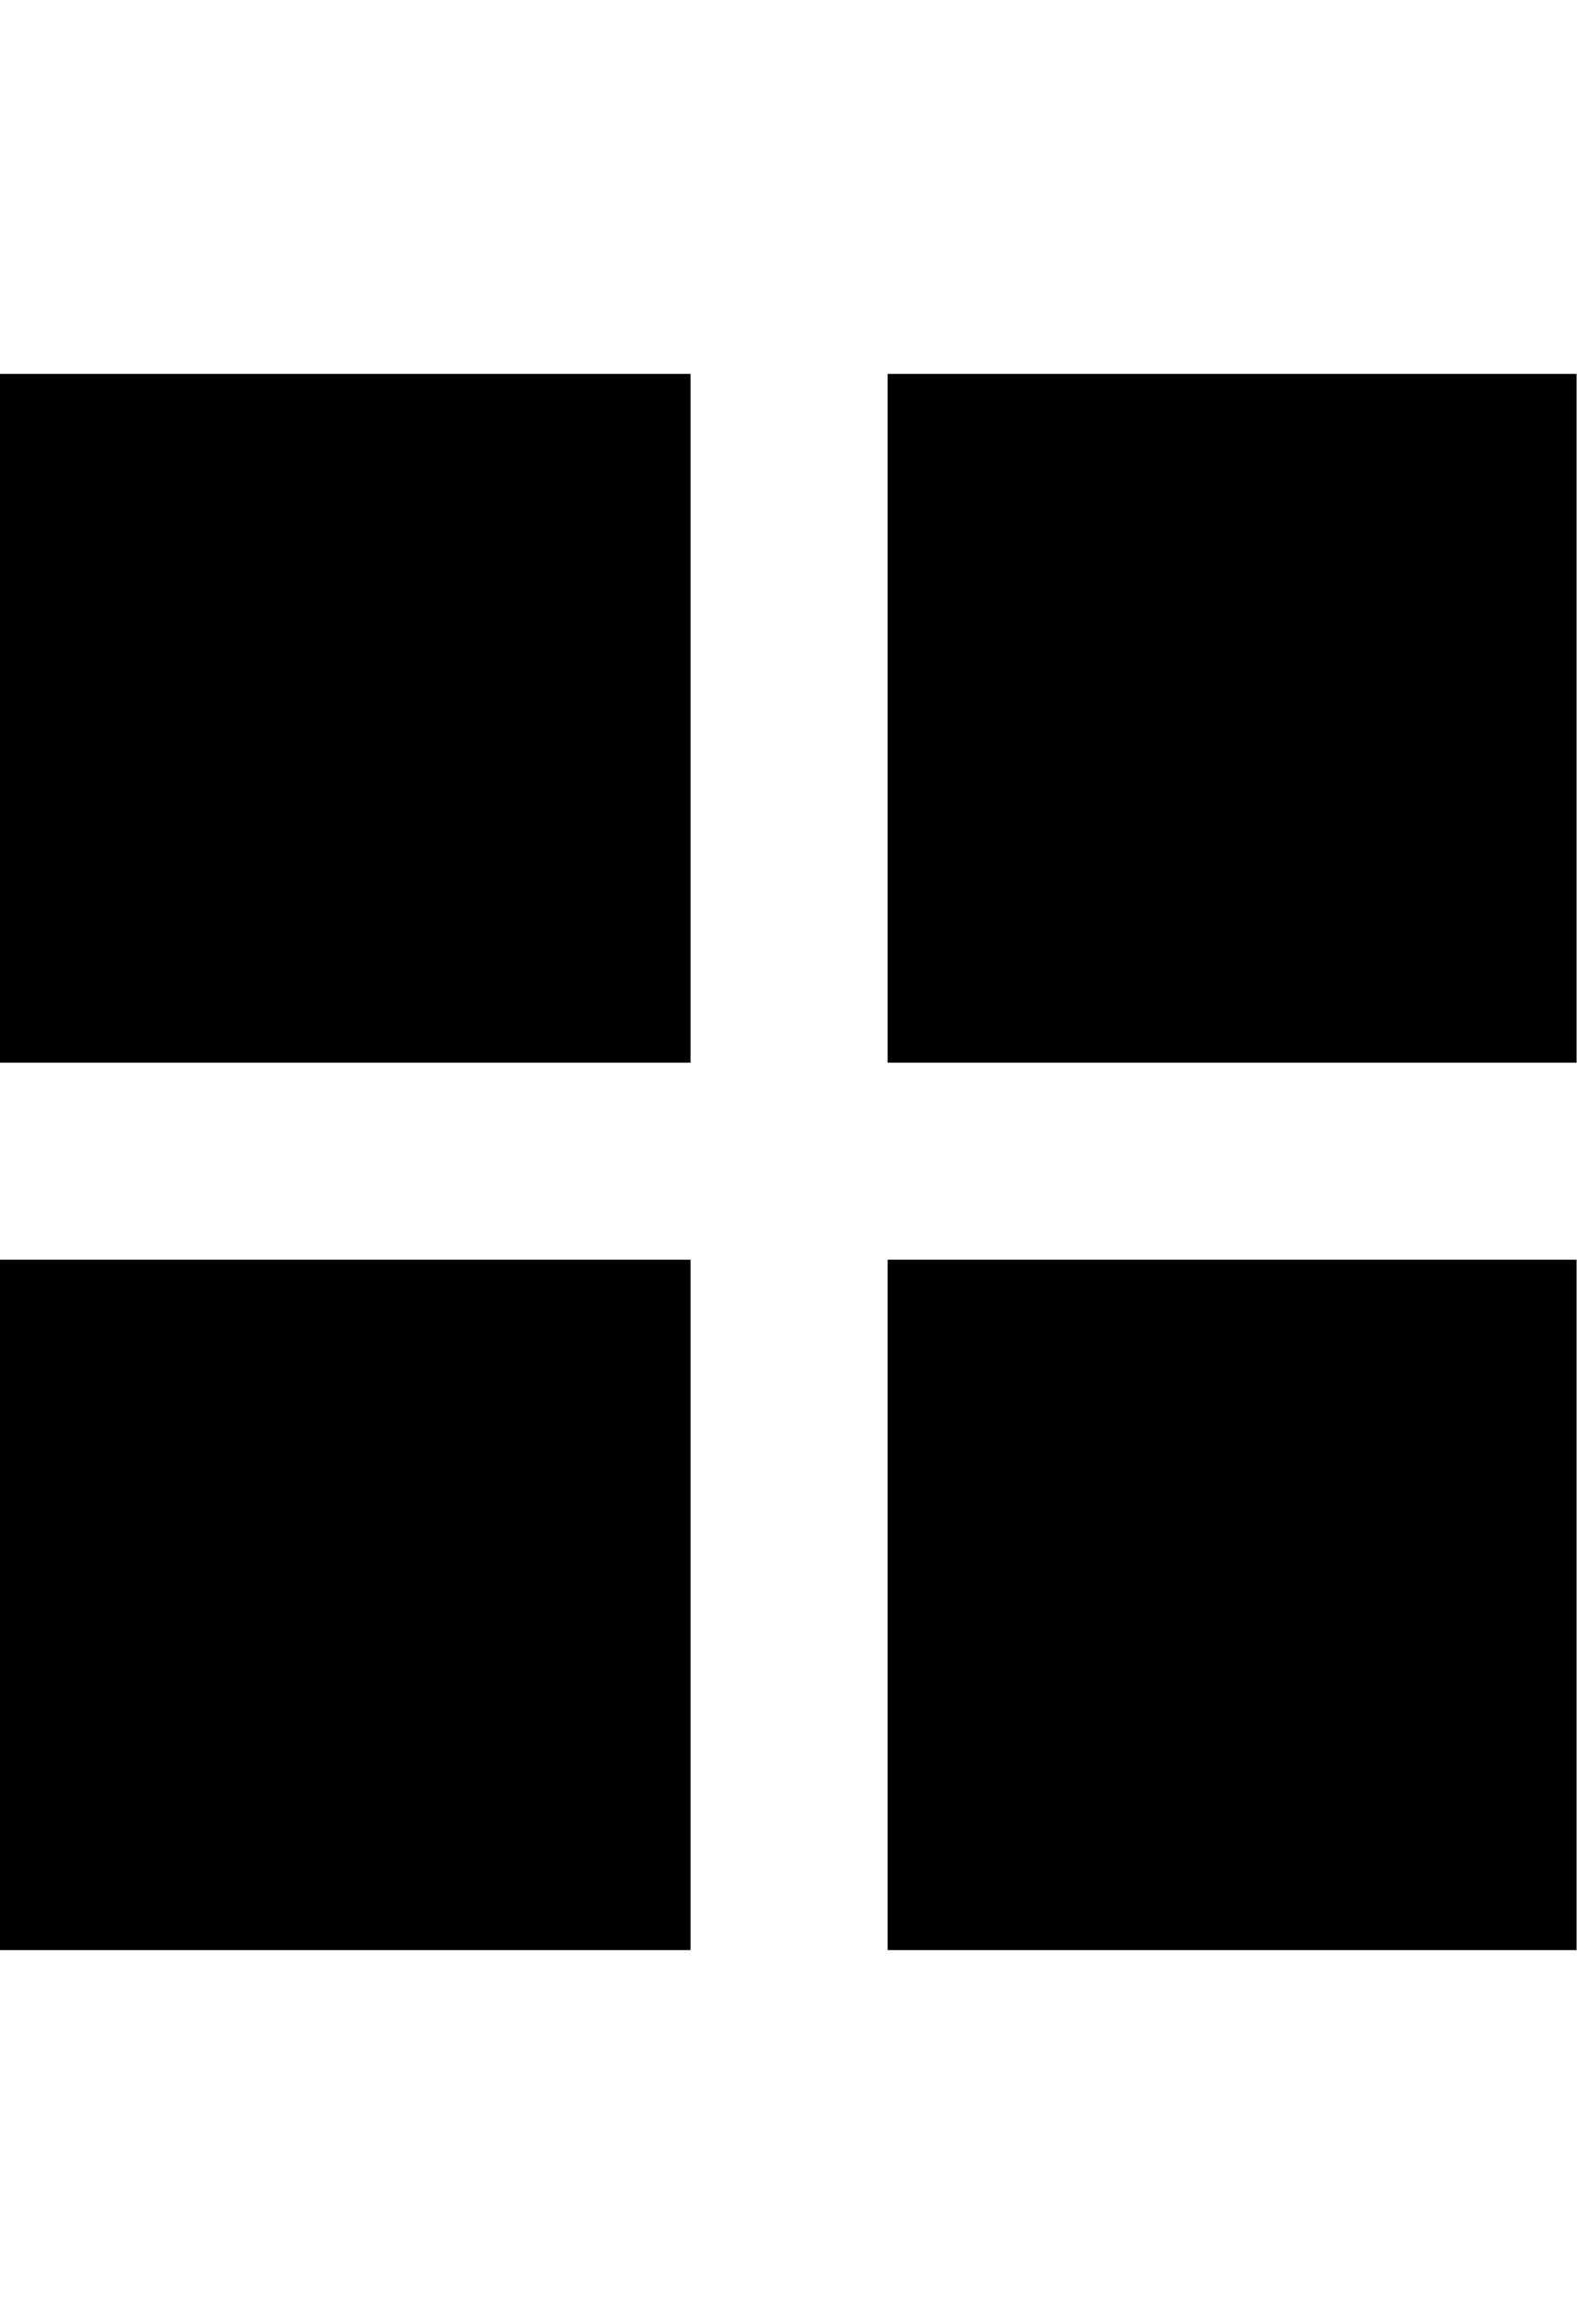
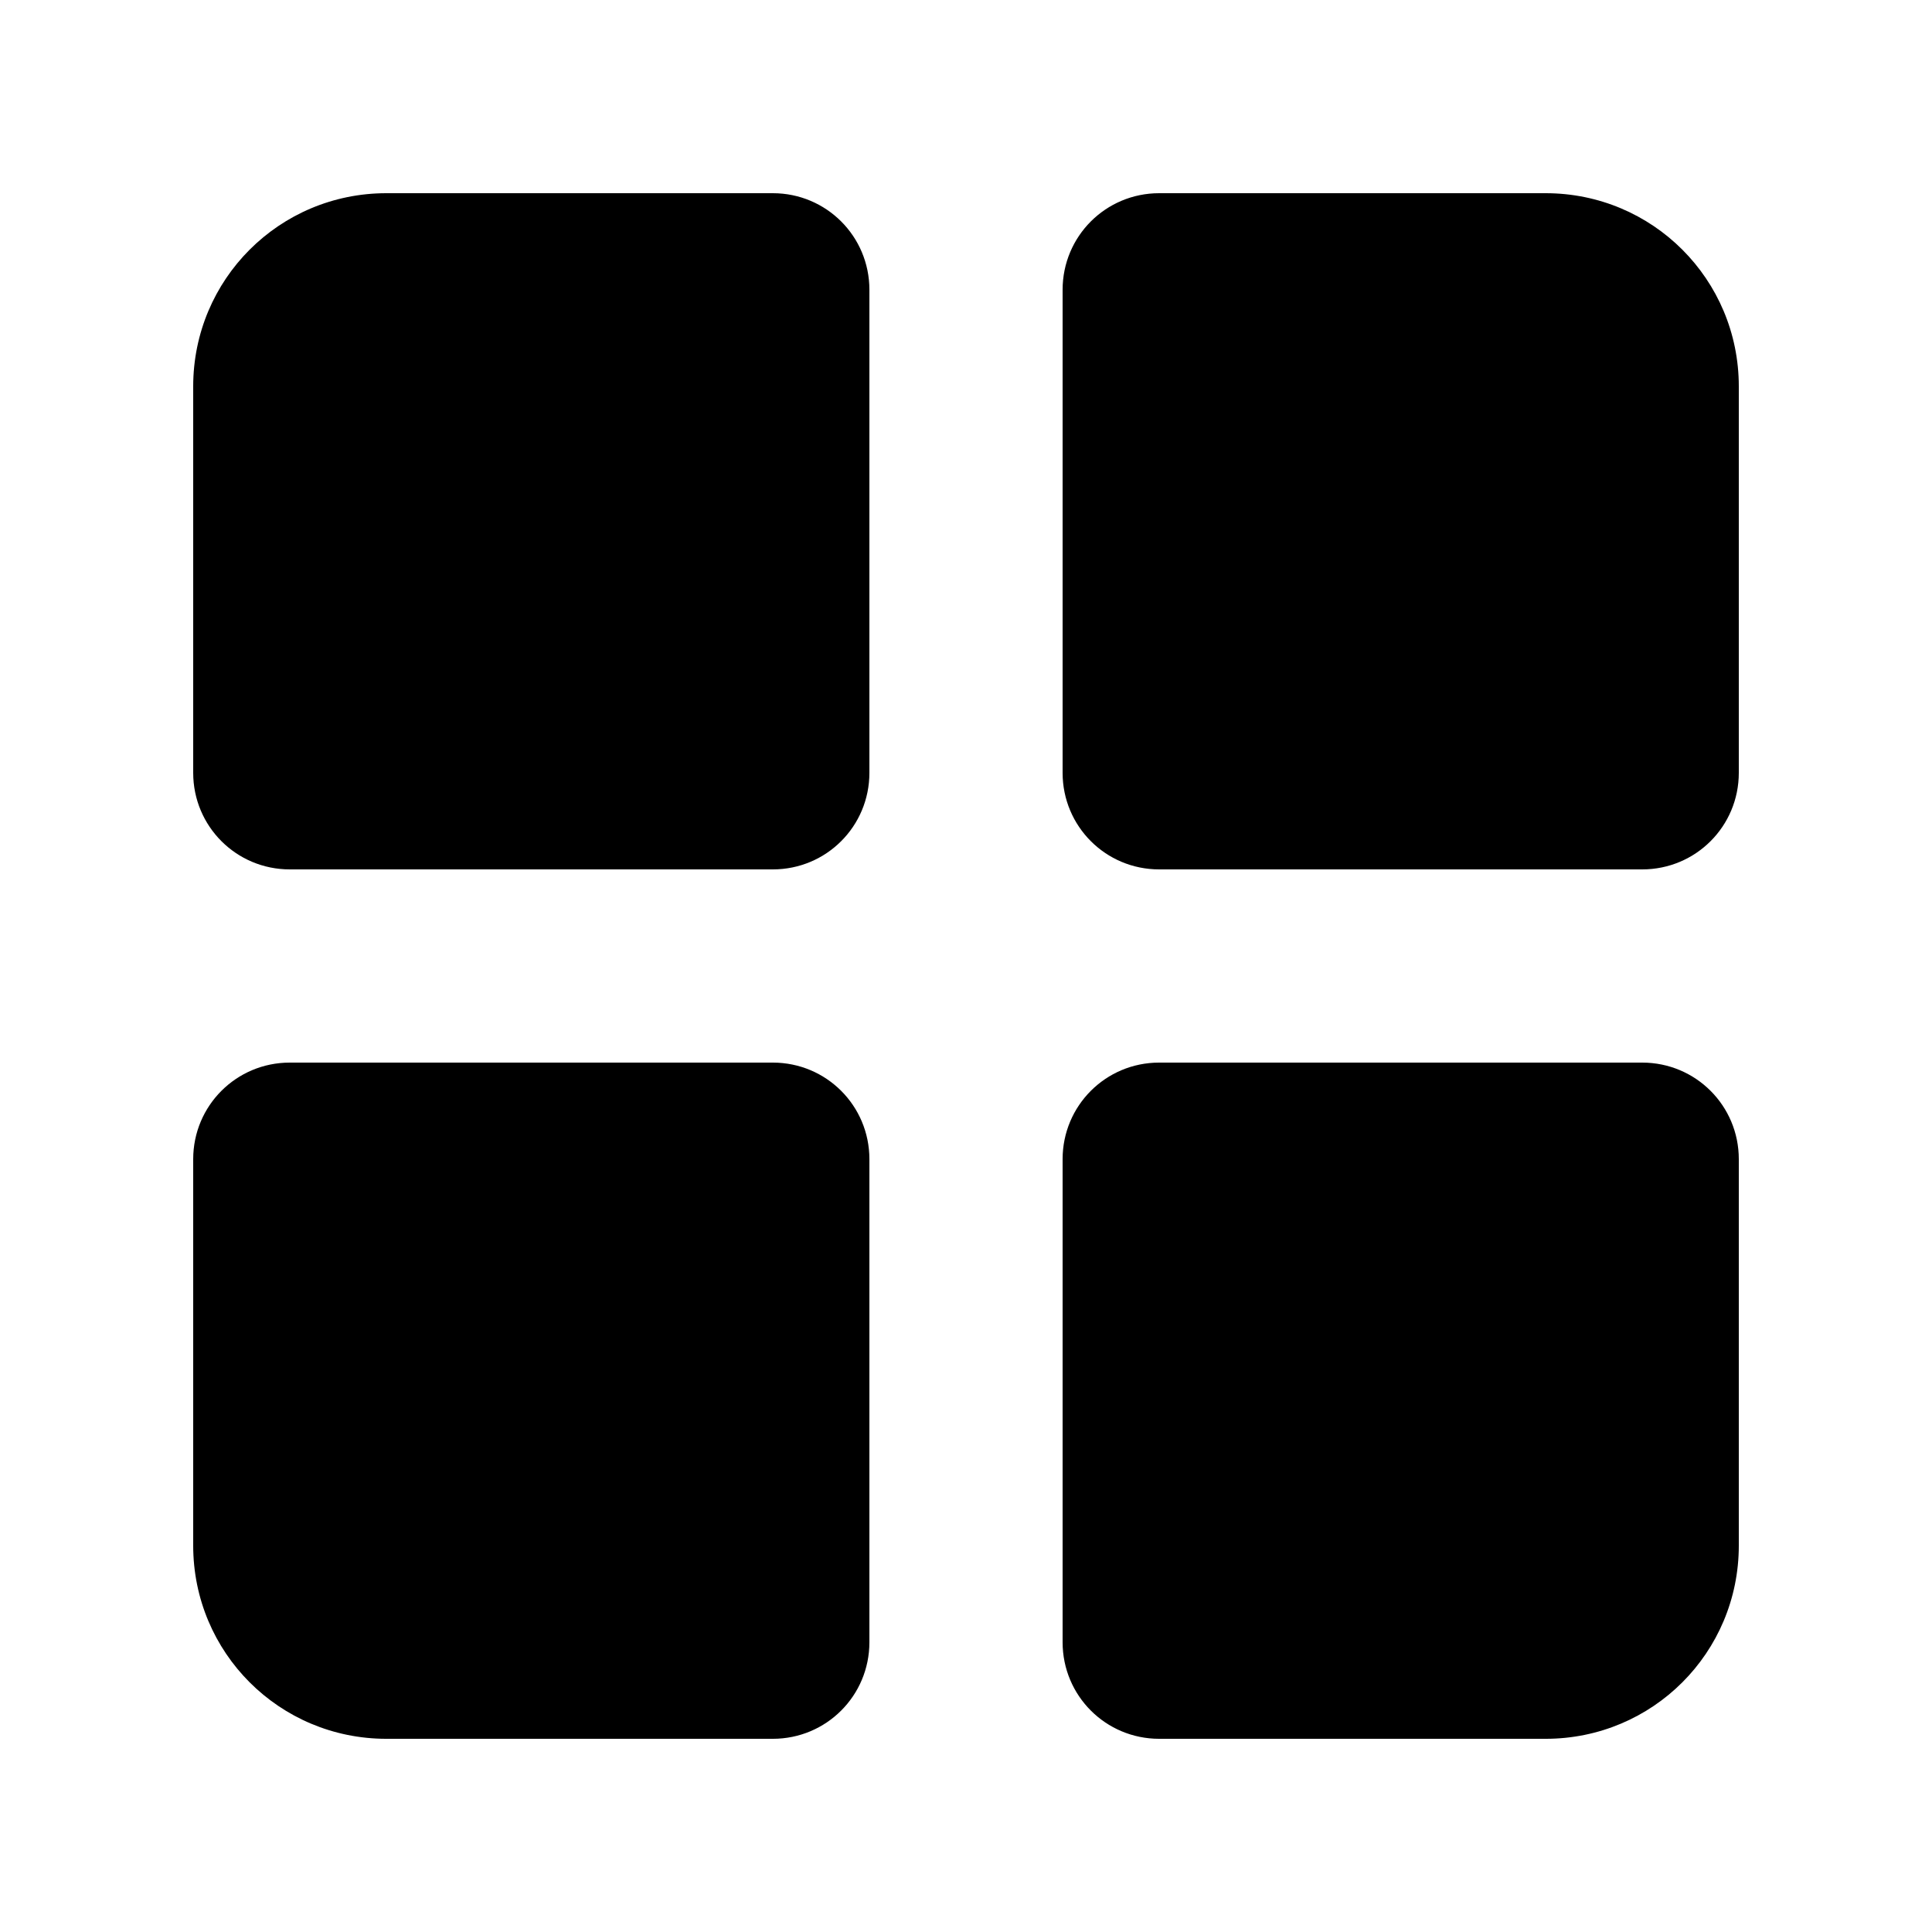
- <svg xmlns="http://www.w3.org/2000/svg" width="680" height="1002.626" viewBox="0 0 179.917 265.278" version="1.1" id="svg1">
+ <svg xmlns="http://www.w3.org/2000/svg" width="1000" height="1000" viewBox="0 0 264.583 264.583" version="1.1" id="svg1">
  <defs id="defs1" />
  <g id="layer1" transform="translate(-124.6188,-95.51458)">
-     <path d="m 124.619,318.112 v -78.803 h 78.803 v 78.803 z m 0,-101.293 v -78.624 h 78.803 v 78.624 z m 101.293,101.293 v -78.803 h 78.624 v 78.803 z m 0,-101.293 v -78.624 h 78.624 v 78.624 z" id="path47" style="stroke-width:0.18" />
+     <path id="rect13594" style="stroke-width:0;stroke-linecap:round;stroke-linejoin:round" d="M 177.535 121.973 C 162.878 121.973 151.077 133.773 151.077 148.431 L 151.077 201.348 C 151.077 208.677 156.977 214.577 164.306 214.577 L 230.452 214.577 C 237.781 214.577 243.681 208.677 243.681 201.348 L 243.681 135.202 C 243.681 127.873 237.781 121.973 230.452 121.973 L 177.535 121.973 z M 283.369 121.973 C 276.04 121.973 270.14 127.873 270.14 135.202 L 270.14 201.348 C 270.14 208.677 276.04 214.577 283.369 214.577 L 349.515 214.577 C 356.844 214.577 362.744 208.677 362.744 201.348 L 362.744 148.431 C 362.744 133.773 350.943 121.973 336.285 121.973 L 283.369 121.973 z M 164.306 241.035 C 156.977 241.035 151.077 246.936 151.077 254.265 L 151.077 307.181 C 151.077 321.839 162.878 333.64 177.535 333.64 L 230.452 333.64 C 237.781 333.64 243.681 327.739 243.681 320.41 L 243.681 254.265 C 243.681 246.936 237.781 241.035 230.452 241.035 L 164.306 241.035 z M 283.369 241.035 C 276.04 241.035 270.14 246.936 270.14 254.265 L 270.14 320.41 C 270.14 327.739 276.04 333.64 283.369 333.64 L 336.285 333.64 C 350.943 333.64 362.744 321.839 362.744 307.181 L 362.744 254.265 C 362.744 246.936 356.844 241.035 349.515 241.035 L 283.369 241.035 z " />
  </g>
</svg>
